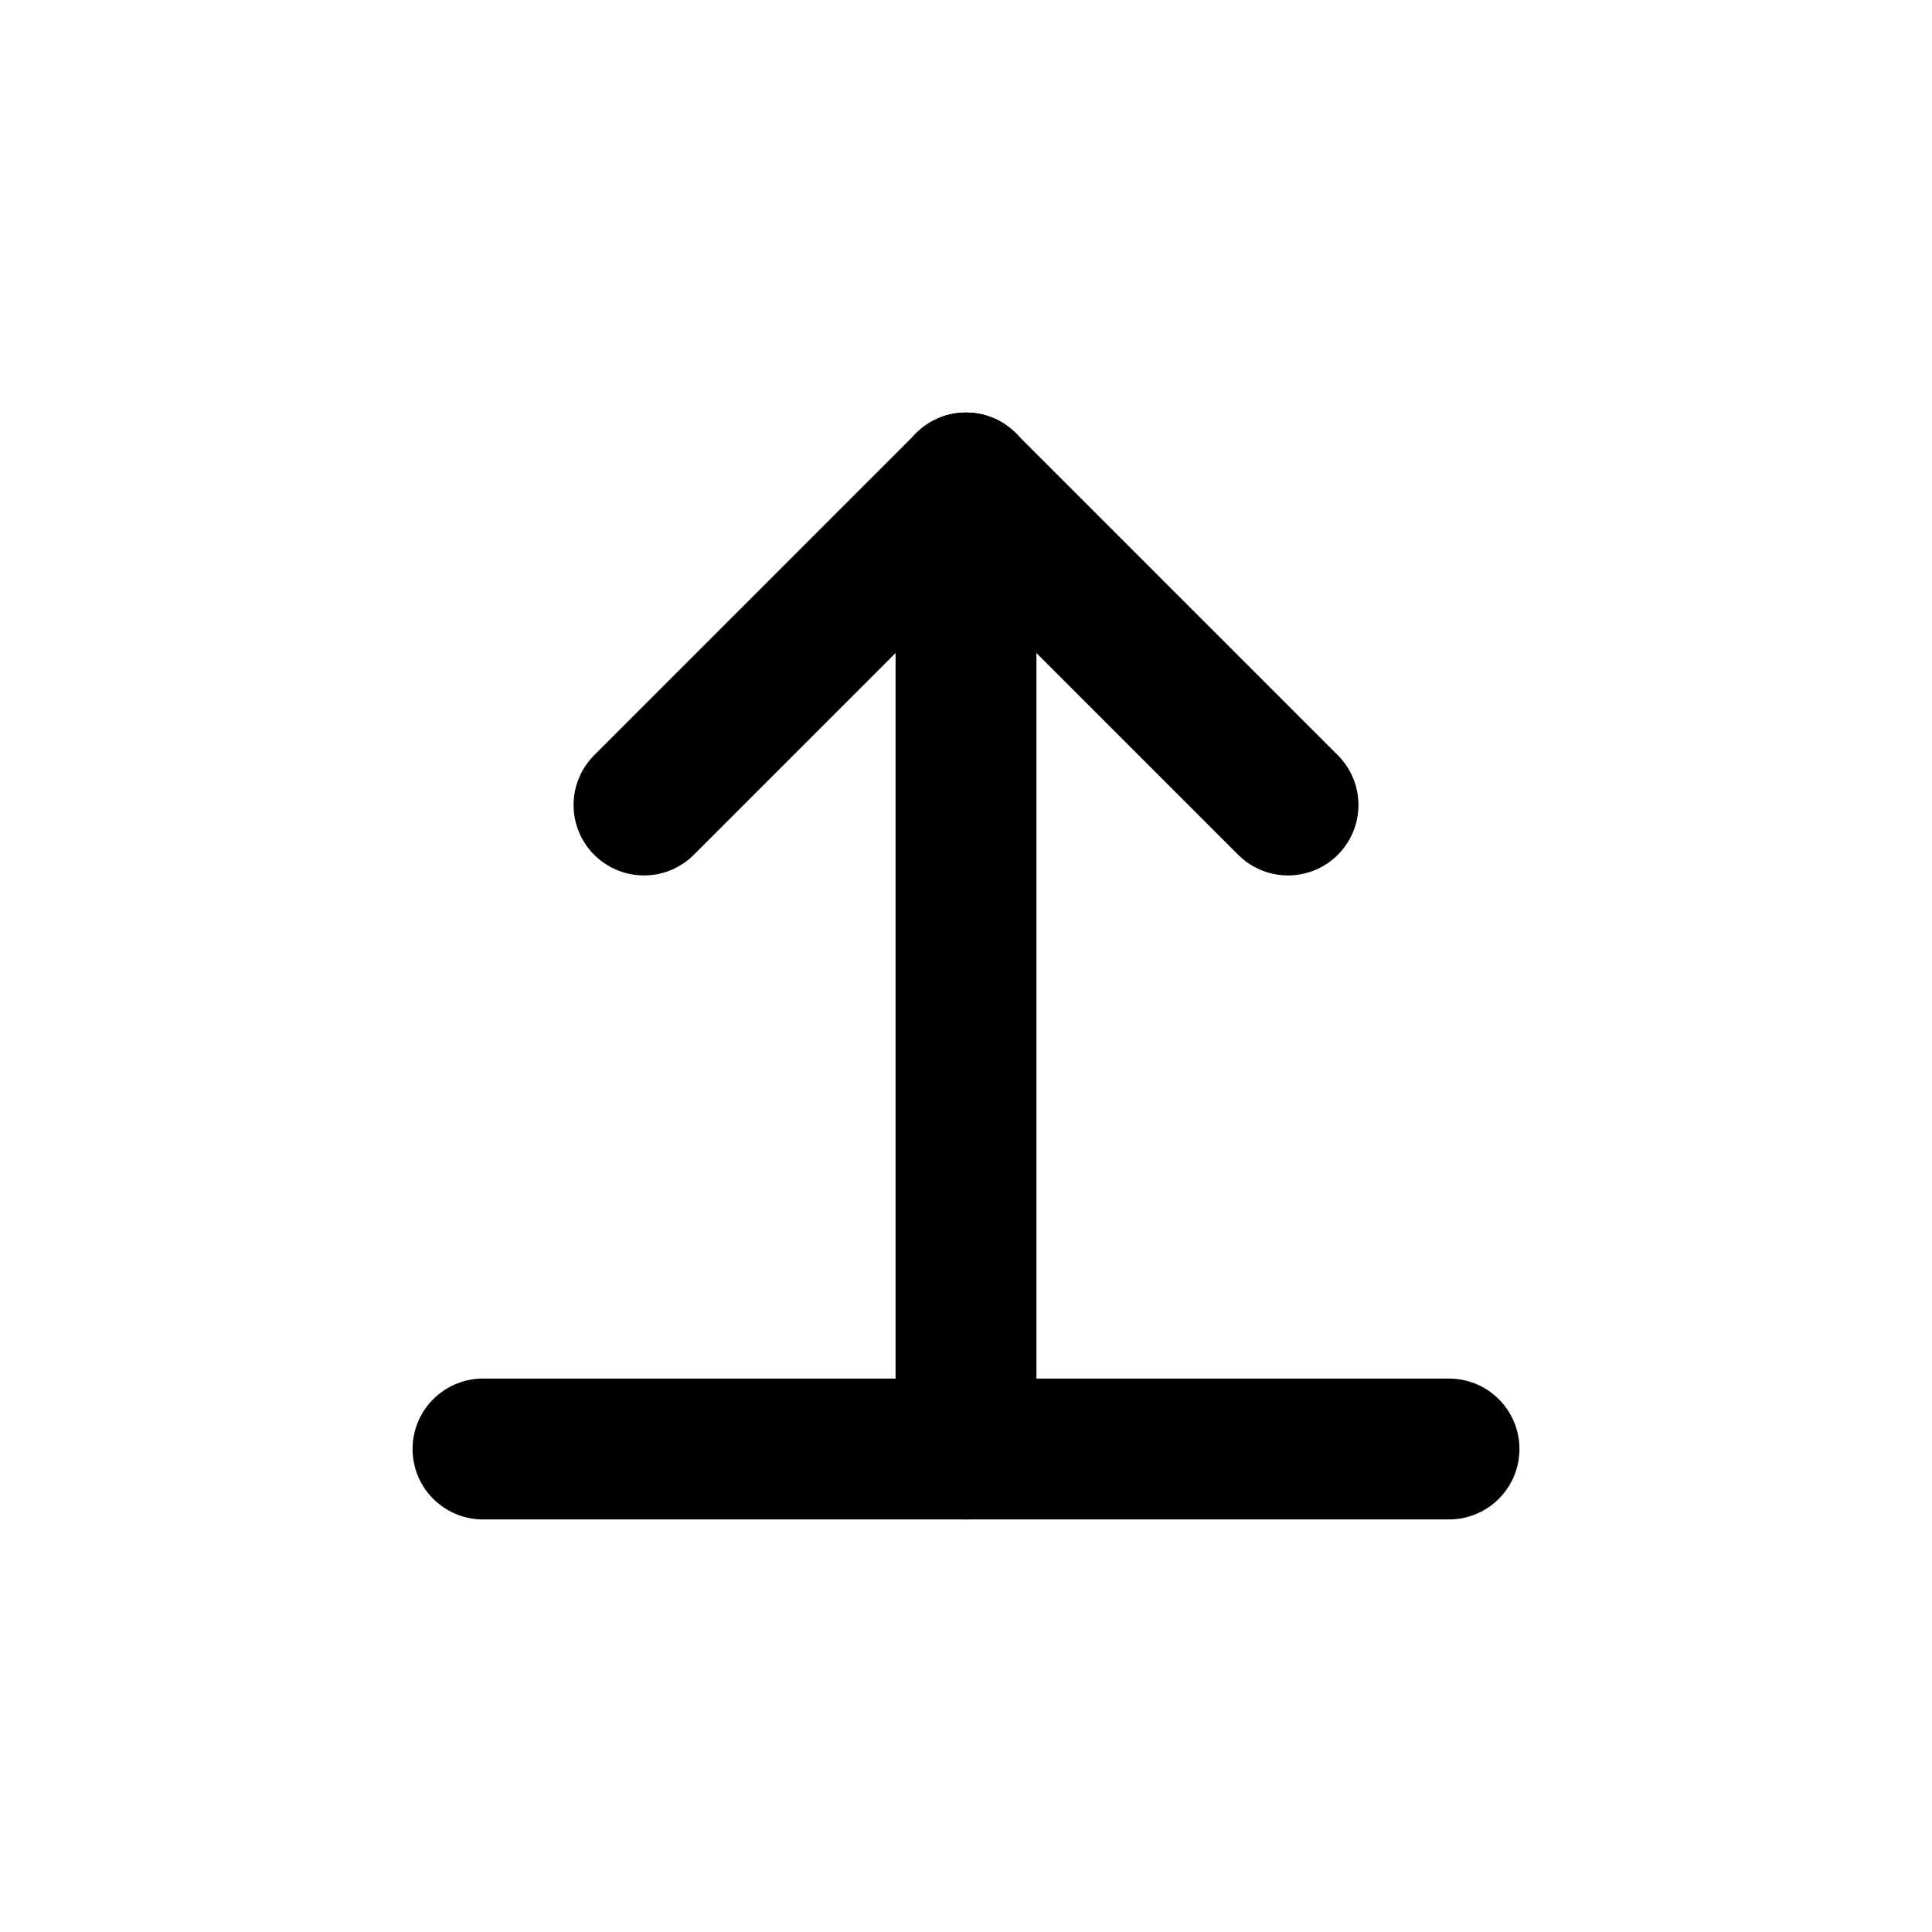
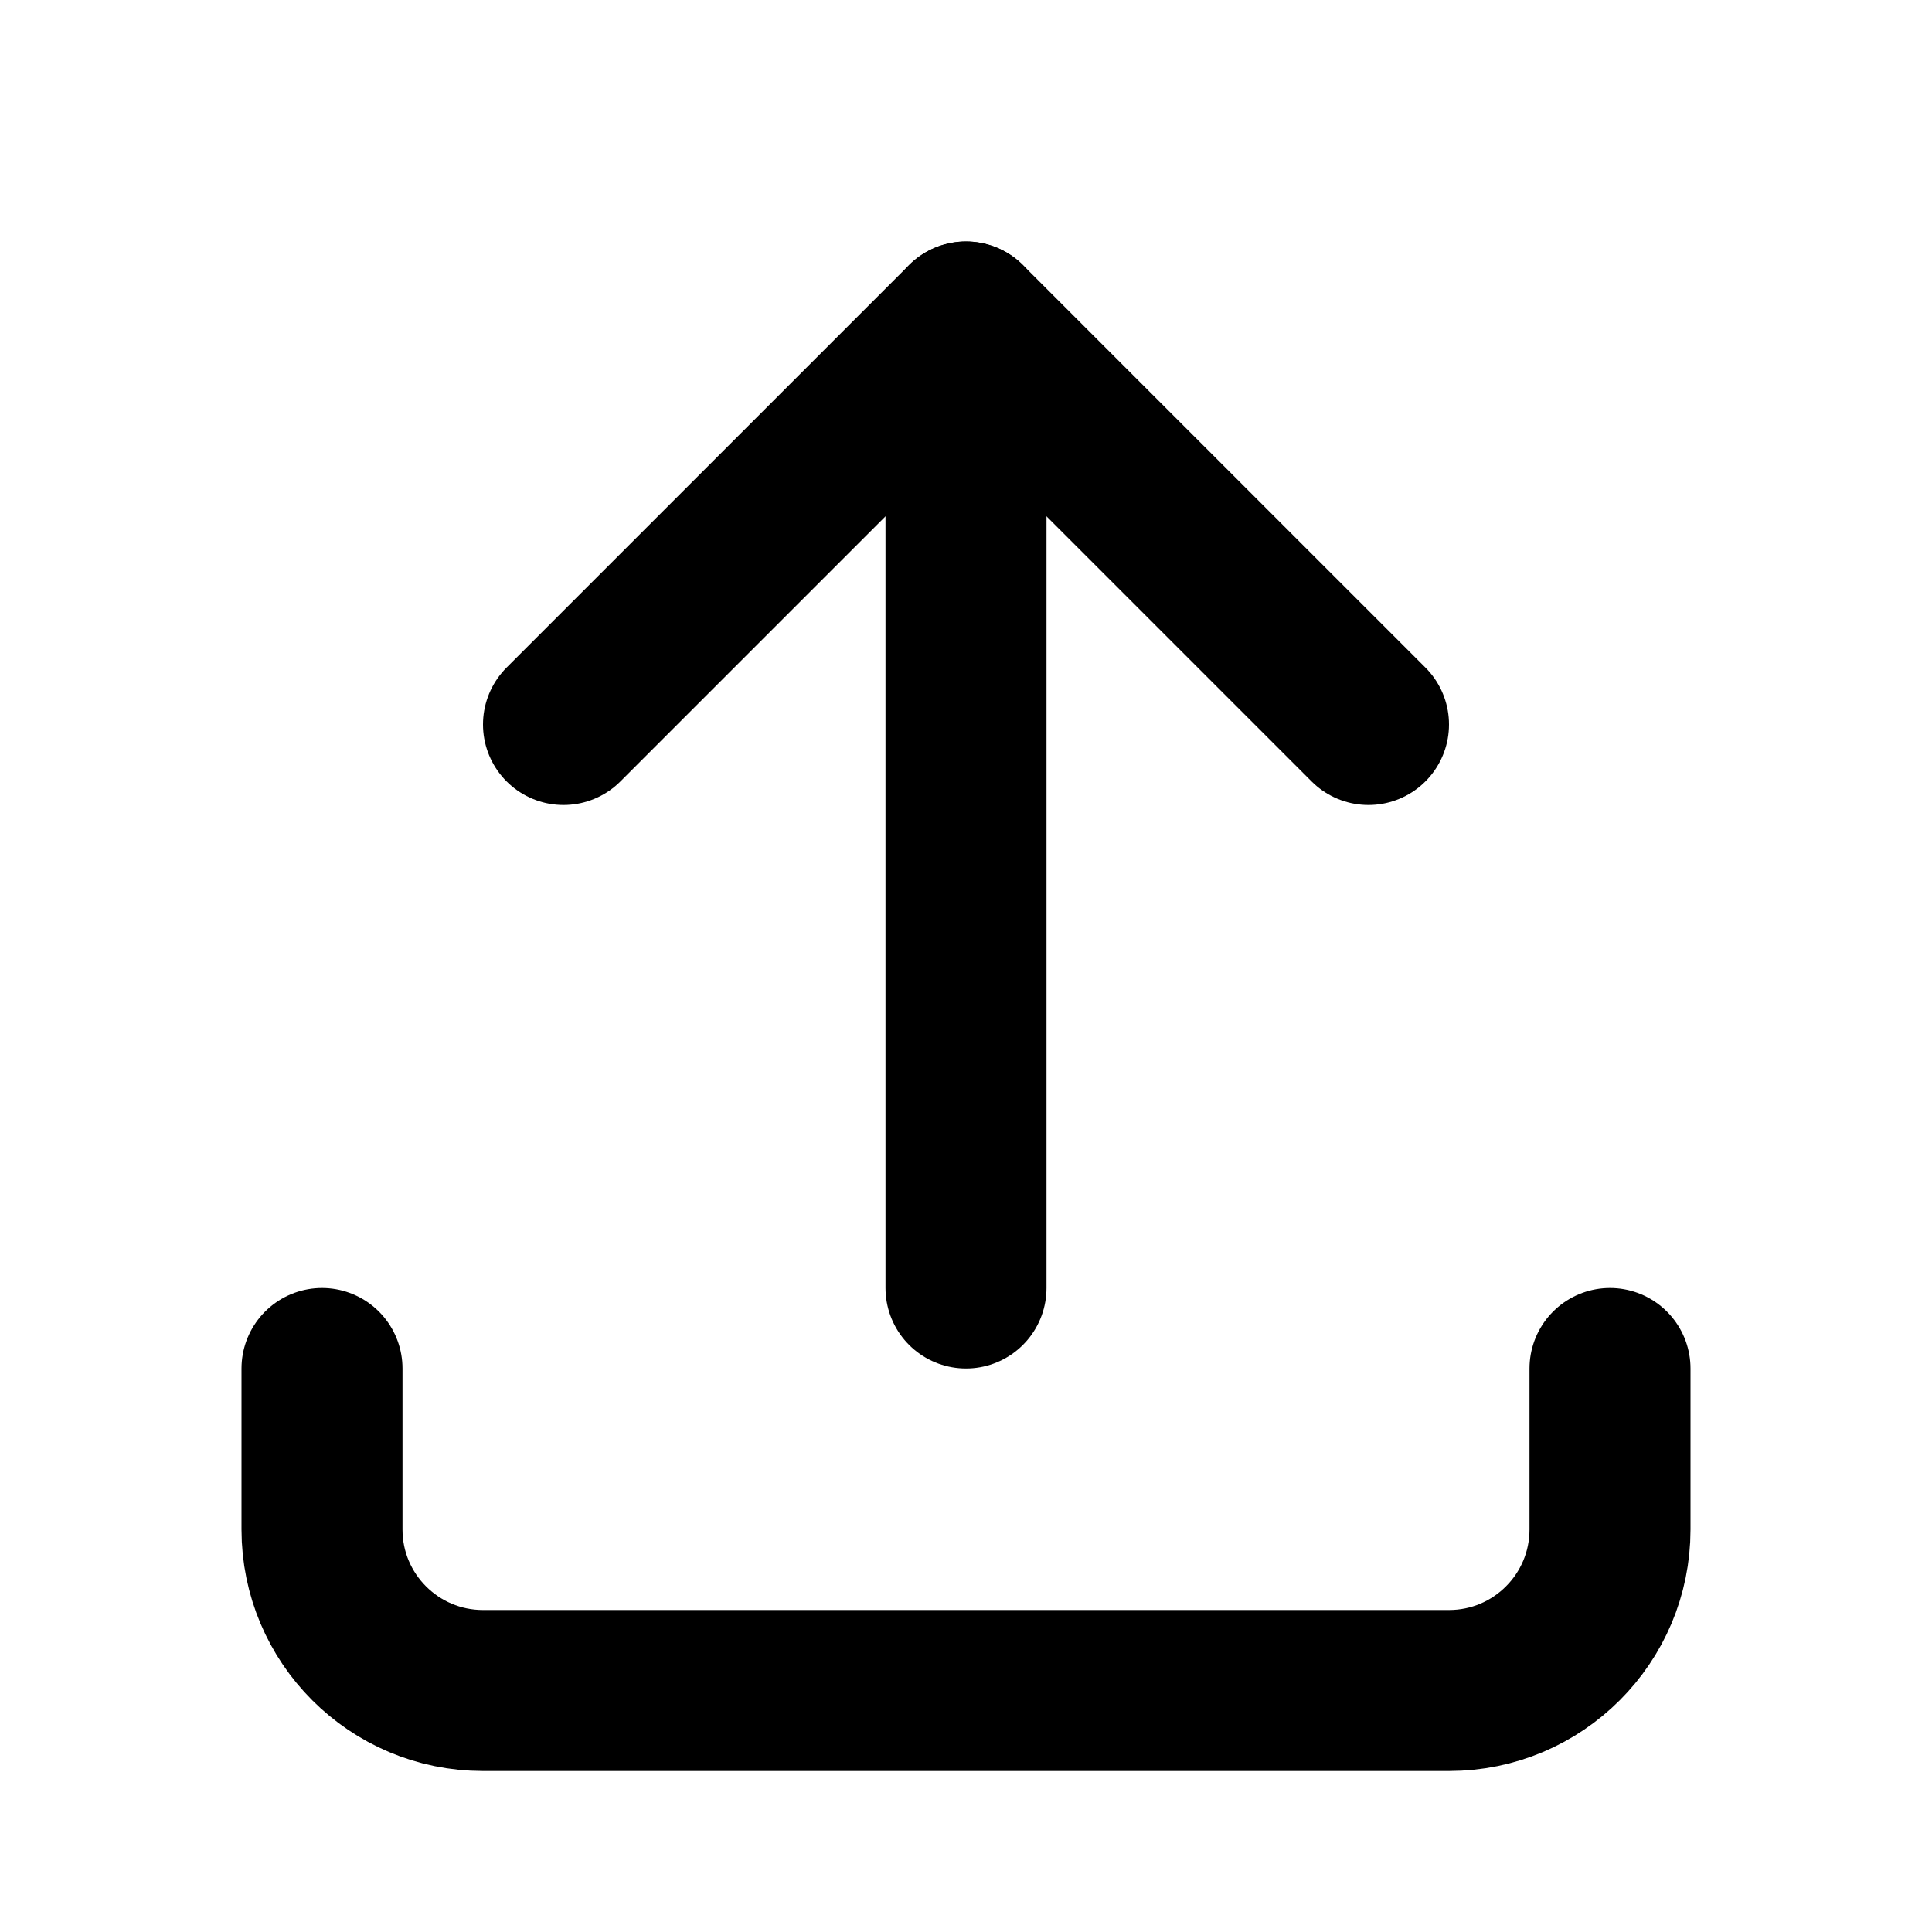
- <svg xmlns="http://www.w3.org/2000/svg" viewBox="0 0 24 24" width="24" height="24" fill="none">
-   <line x1="6" y1="18" x2="18" y2="18" stroke="currentColor" stroke-width="1.75" stroke-linecap="round" stroke-linejoin="round" />
-   <line x1="12" y1="18" x2="12" y2="6" stroke="currentColor" stroke-width="1.75" stroke-linecap="round" stroke-linejoin="round" />
-   <line x1="12" y1="6" x2="16" y2="10" stroke="currentColor" stroke-width="1.75" stroke-linecap="round" stroke-linejoin="round" />
-   <line x1="12" y1="6" x2="8" y2="10" stroke="currentColor" stroke-width="1.75" stroke-linecap="round" stroke-linejoin="round" />
+ <svg xmlns="http://www.w3.org/2000/svg" width="24" height="24" viewBox="0 0 24 24" fill="none" stroke="currentColor" stroke-width="2" stroke-linecap="round" stroke-linejoin="round" class="icon icon-tabler icons-tabler-outline icon-tabler-upload">
+   <path stroke="none" d="M0 0h24v24H0z" fill="none" />
+   <path d="M4 17v2a2 2 0 0 0 2 2h12a2 2 0 0 0 2 -2v-2" />
+   <path d="M7 9l5 -5l5 5" />
+   <path d="M12 4l0 12" />
</svg>
